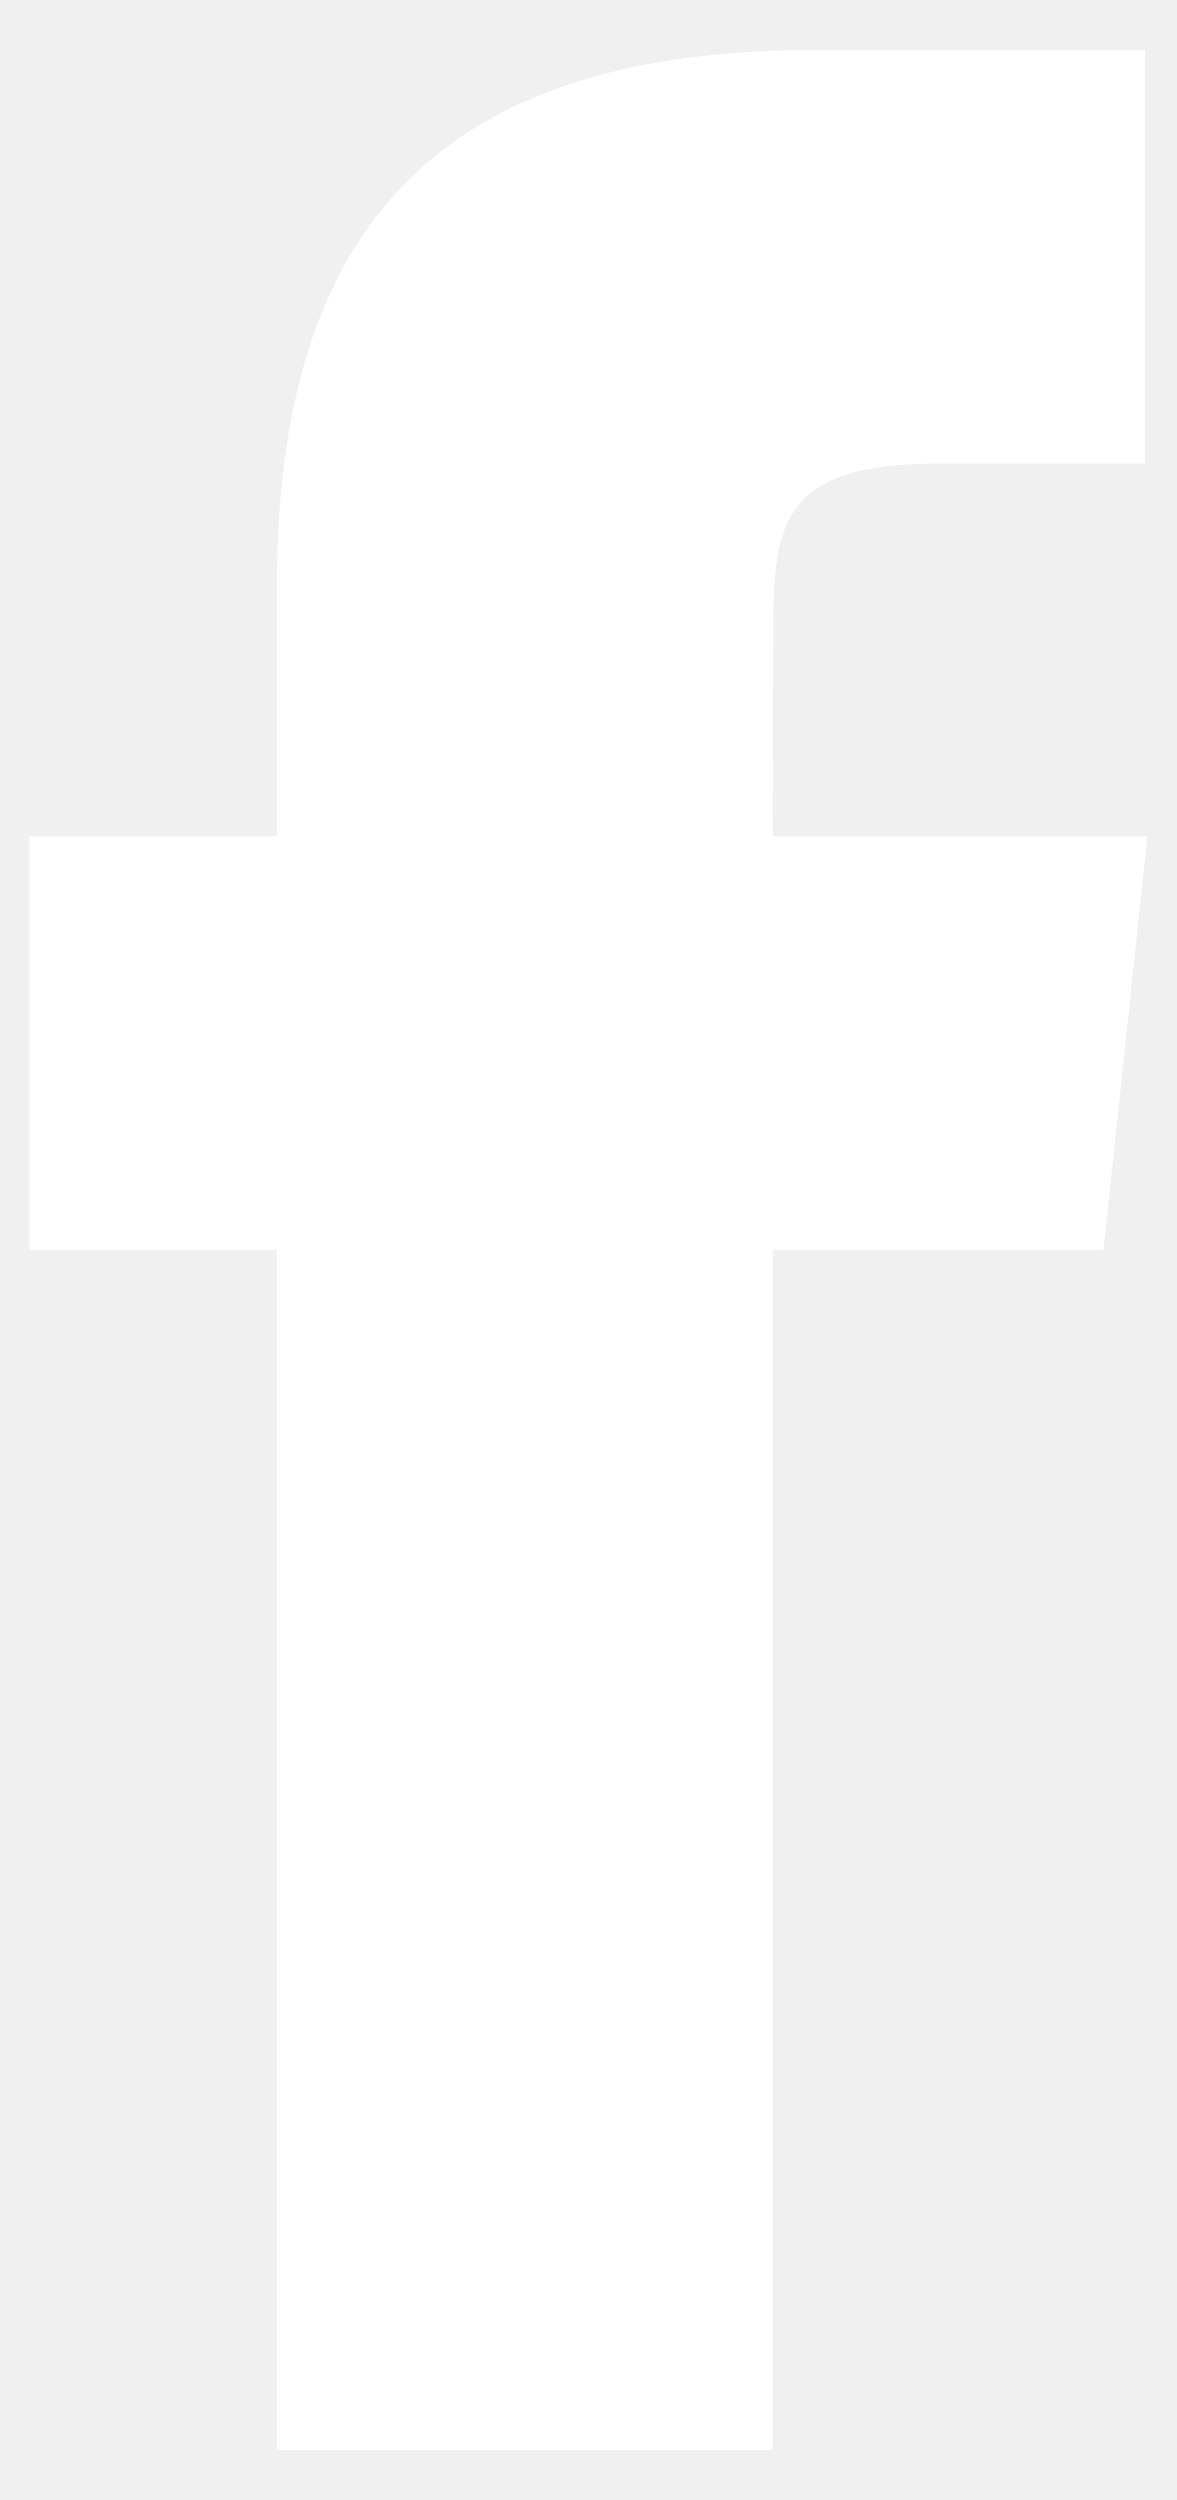
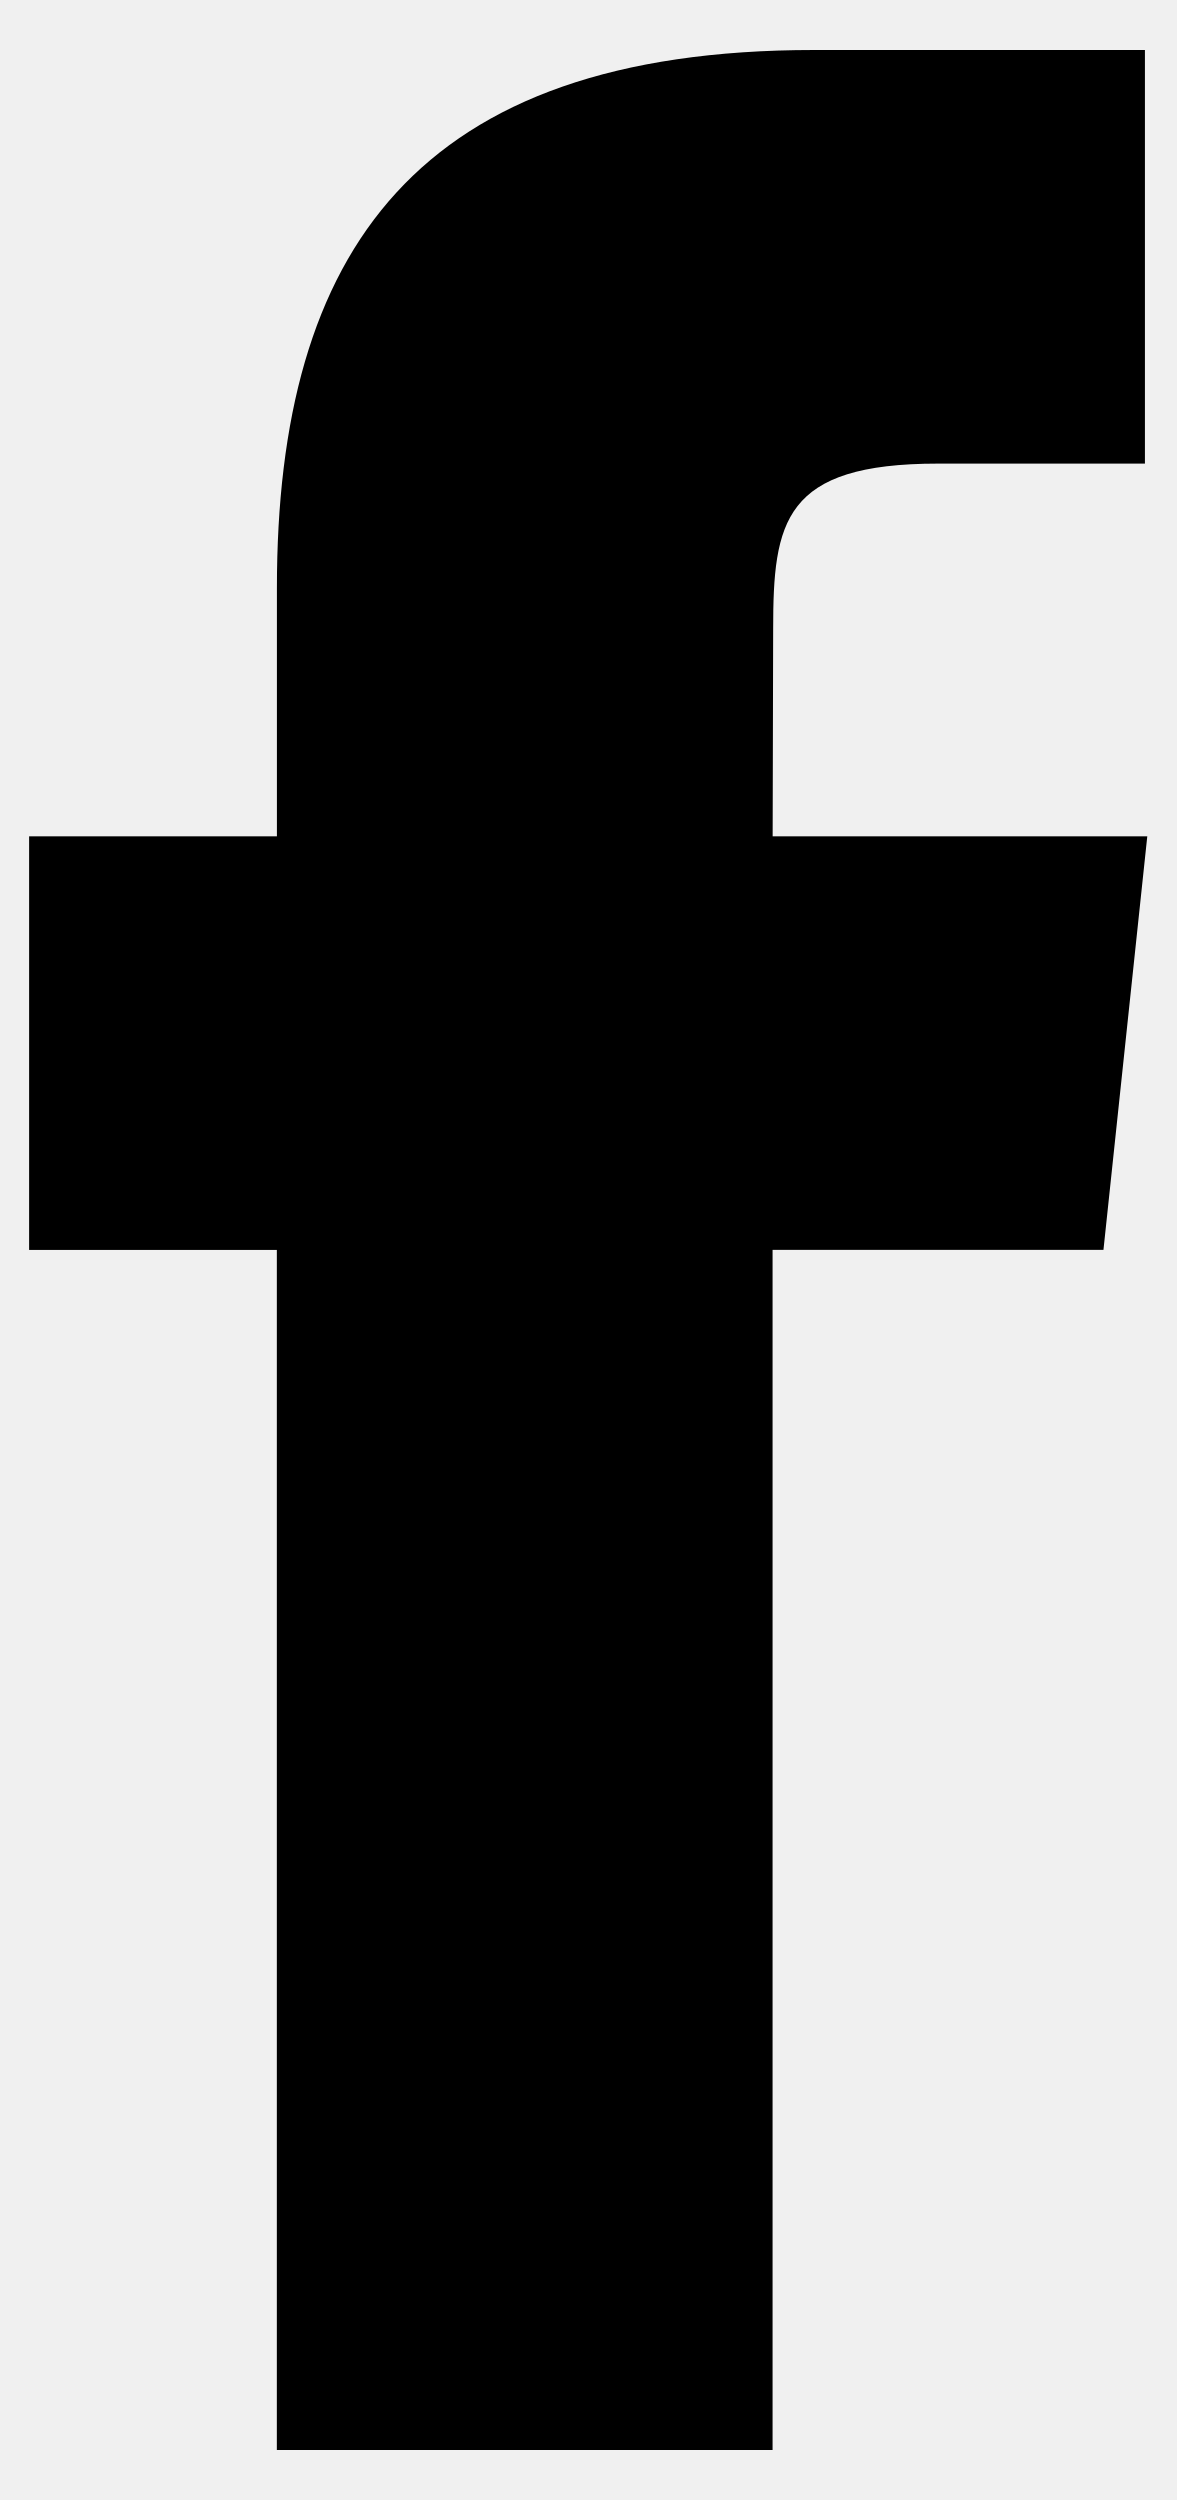
- <svg xmlns="http://www.w3.org/2000/svg" width="16px" height="34px" viewBox="0 0 16 34" version="1.1">
-   <defs />
-   <g id="Page-1" stroke="none" stroke-width="1" fill="none" fill-rule="evenodd">
-     <path d="M3.765,33.32 L3.765,16.999 L0.396,16.999 L0.396,11.374 L3.765,11.374 L3.765,7.997 C3.765,3.409 5.668,0.68 11.072,0.68 L15.572,0.68 L15.572,6.305 L12.759,6.305 C10.655,6.305 10.516,7.092 10.516,8.558 L10.509,11.374 L15.604,11.374 L15.008,16.998 L10.509,16.998 L10.509,33.32 L3.765,33.32 Z" id="facebook" fill="#FFF" />
-   </g>
+ <svg xmlns="http://www.w3.org/2000/svg" viewBox="0 0 16 34">
+   <path d="M3.765 33.32V16.999H.396v-5.625h3.37V7.997C3.765 3.41 5.667.68 11.071.68h4.5v5.625h-2.813c-2.104 0-2.243.787-2.243 2.253l-.007 2.816h5.095l-.596 5.624h-4.5V33.32H3.766z" fill-rule="evenodd" />
</svg>
